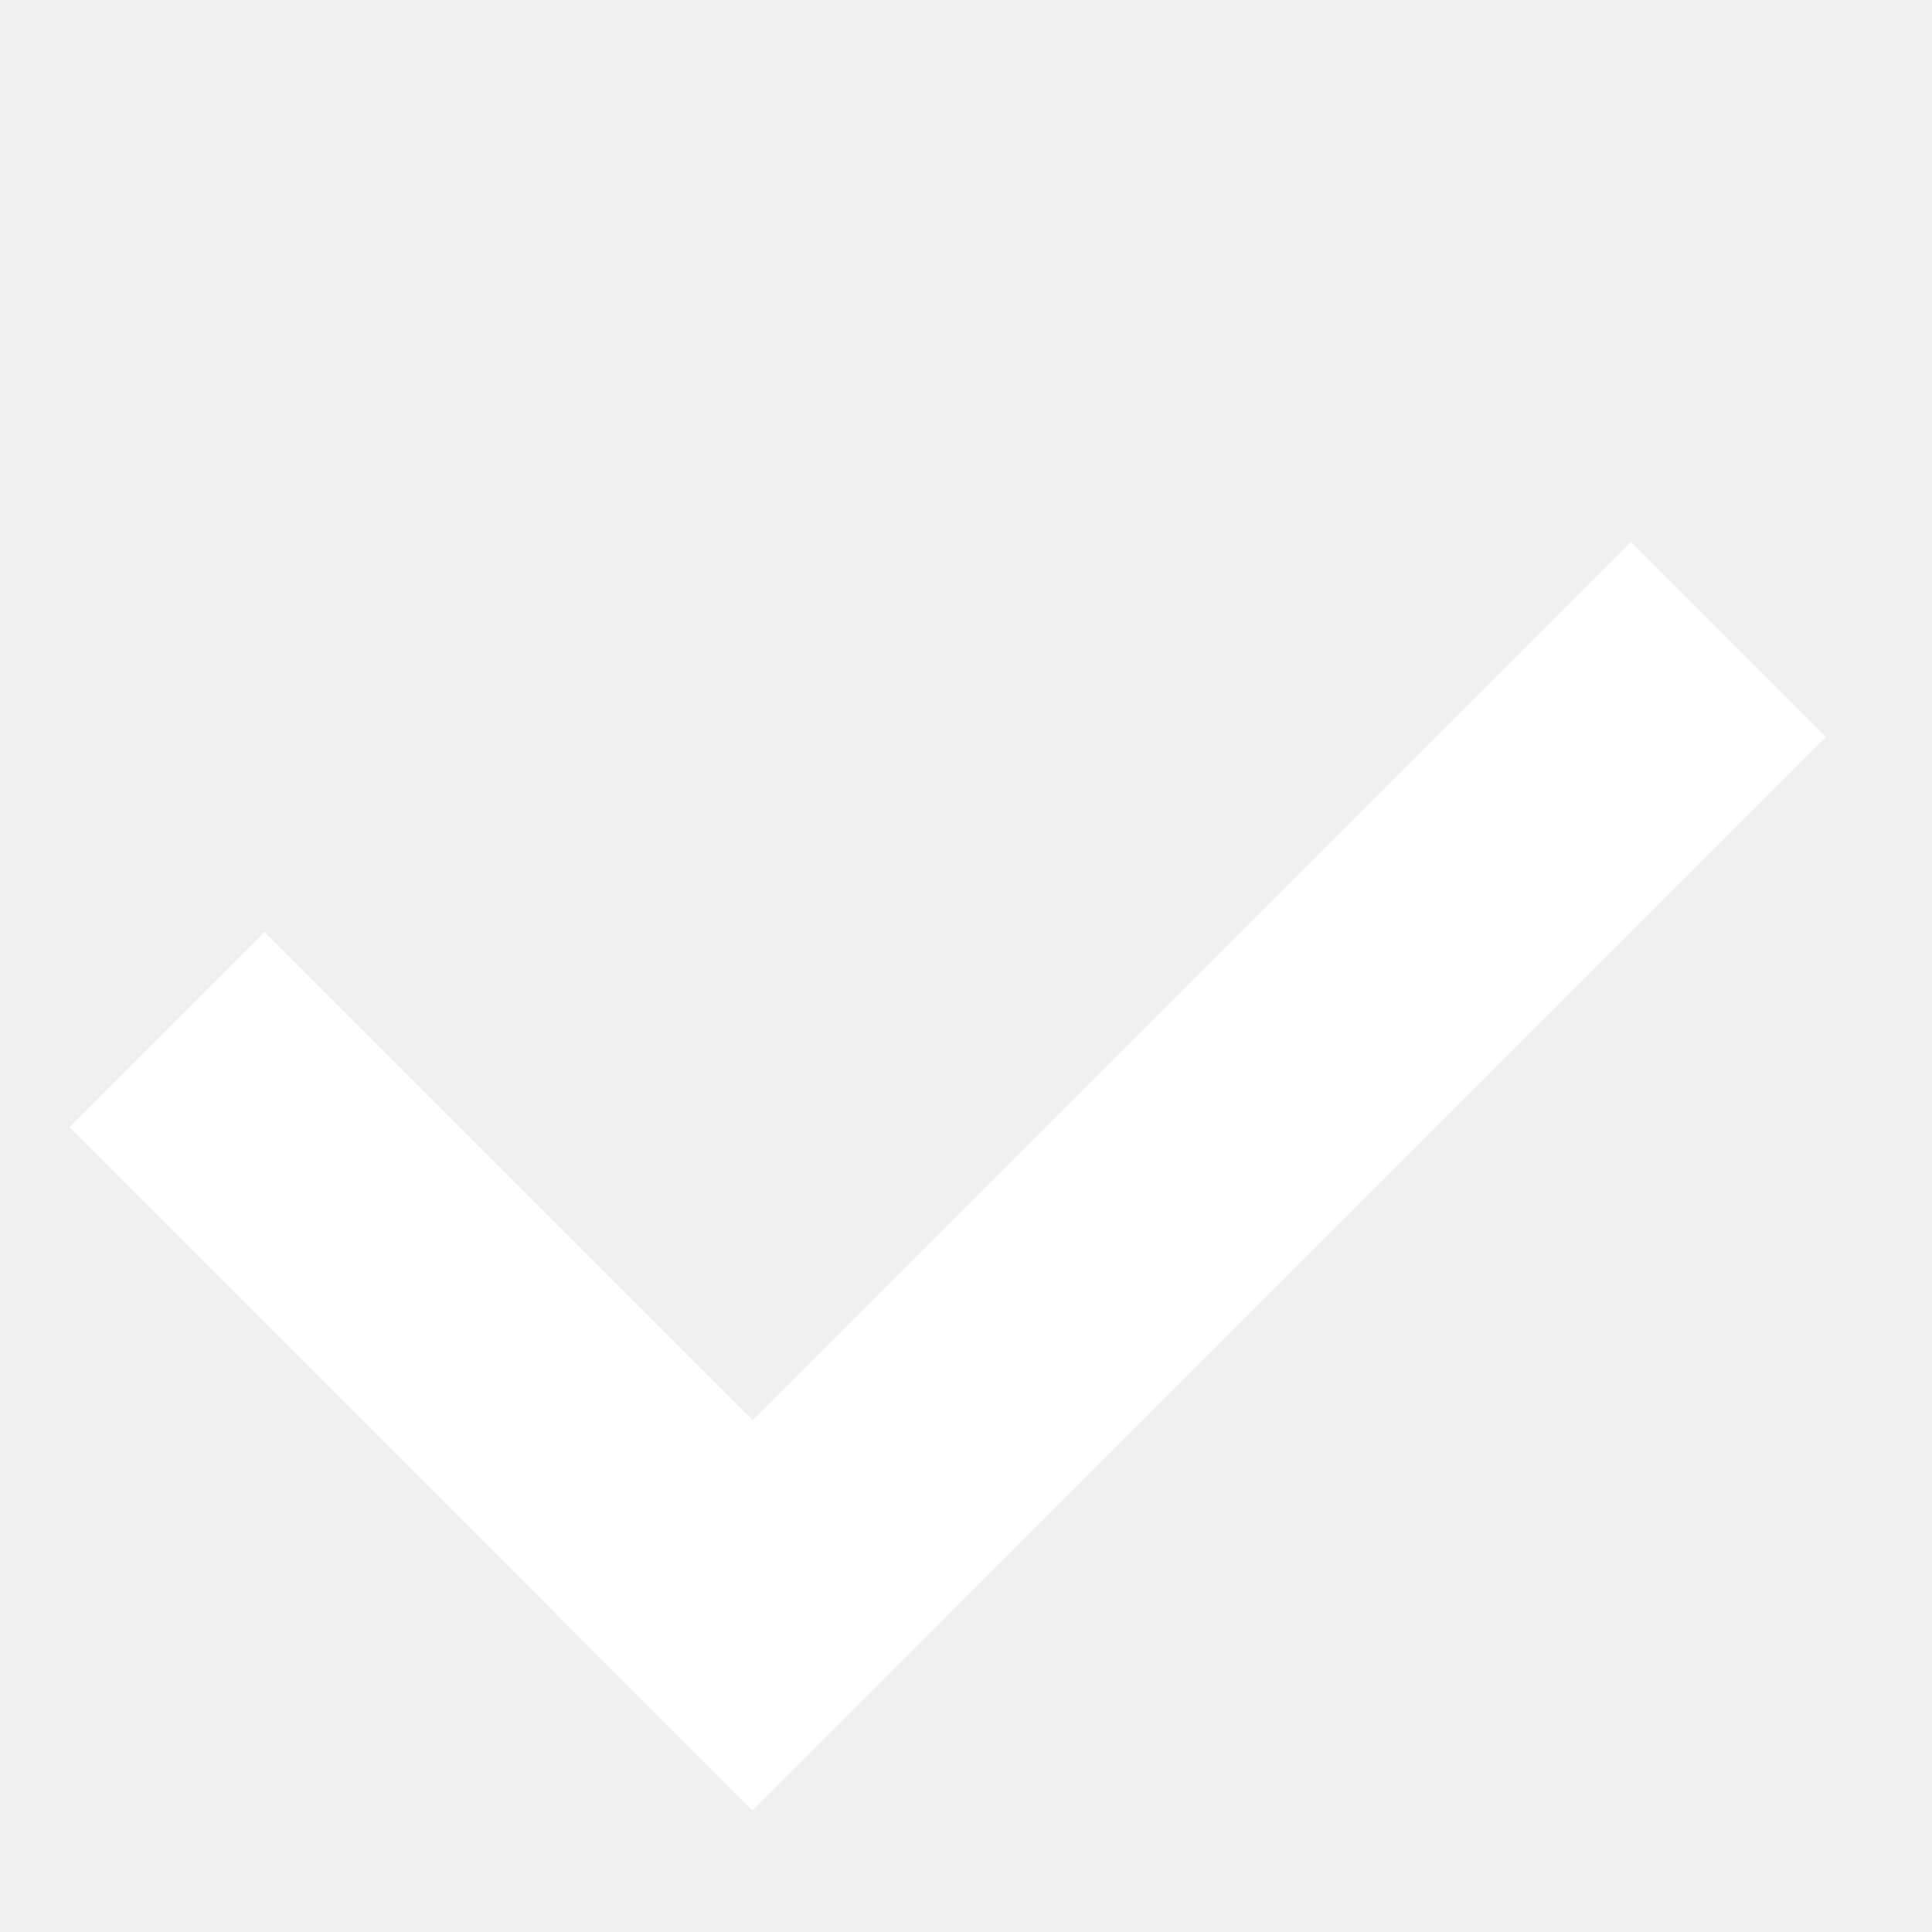
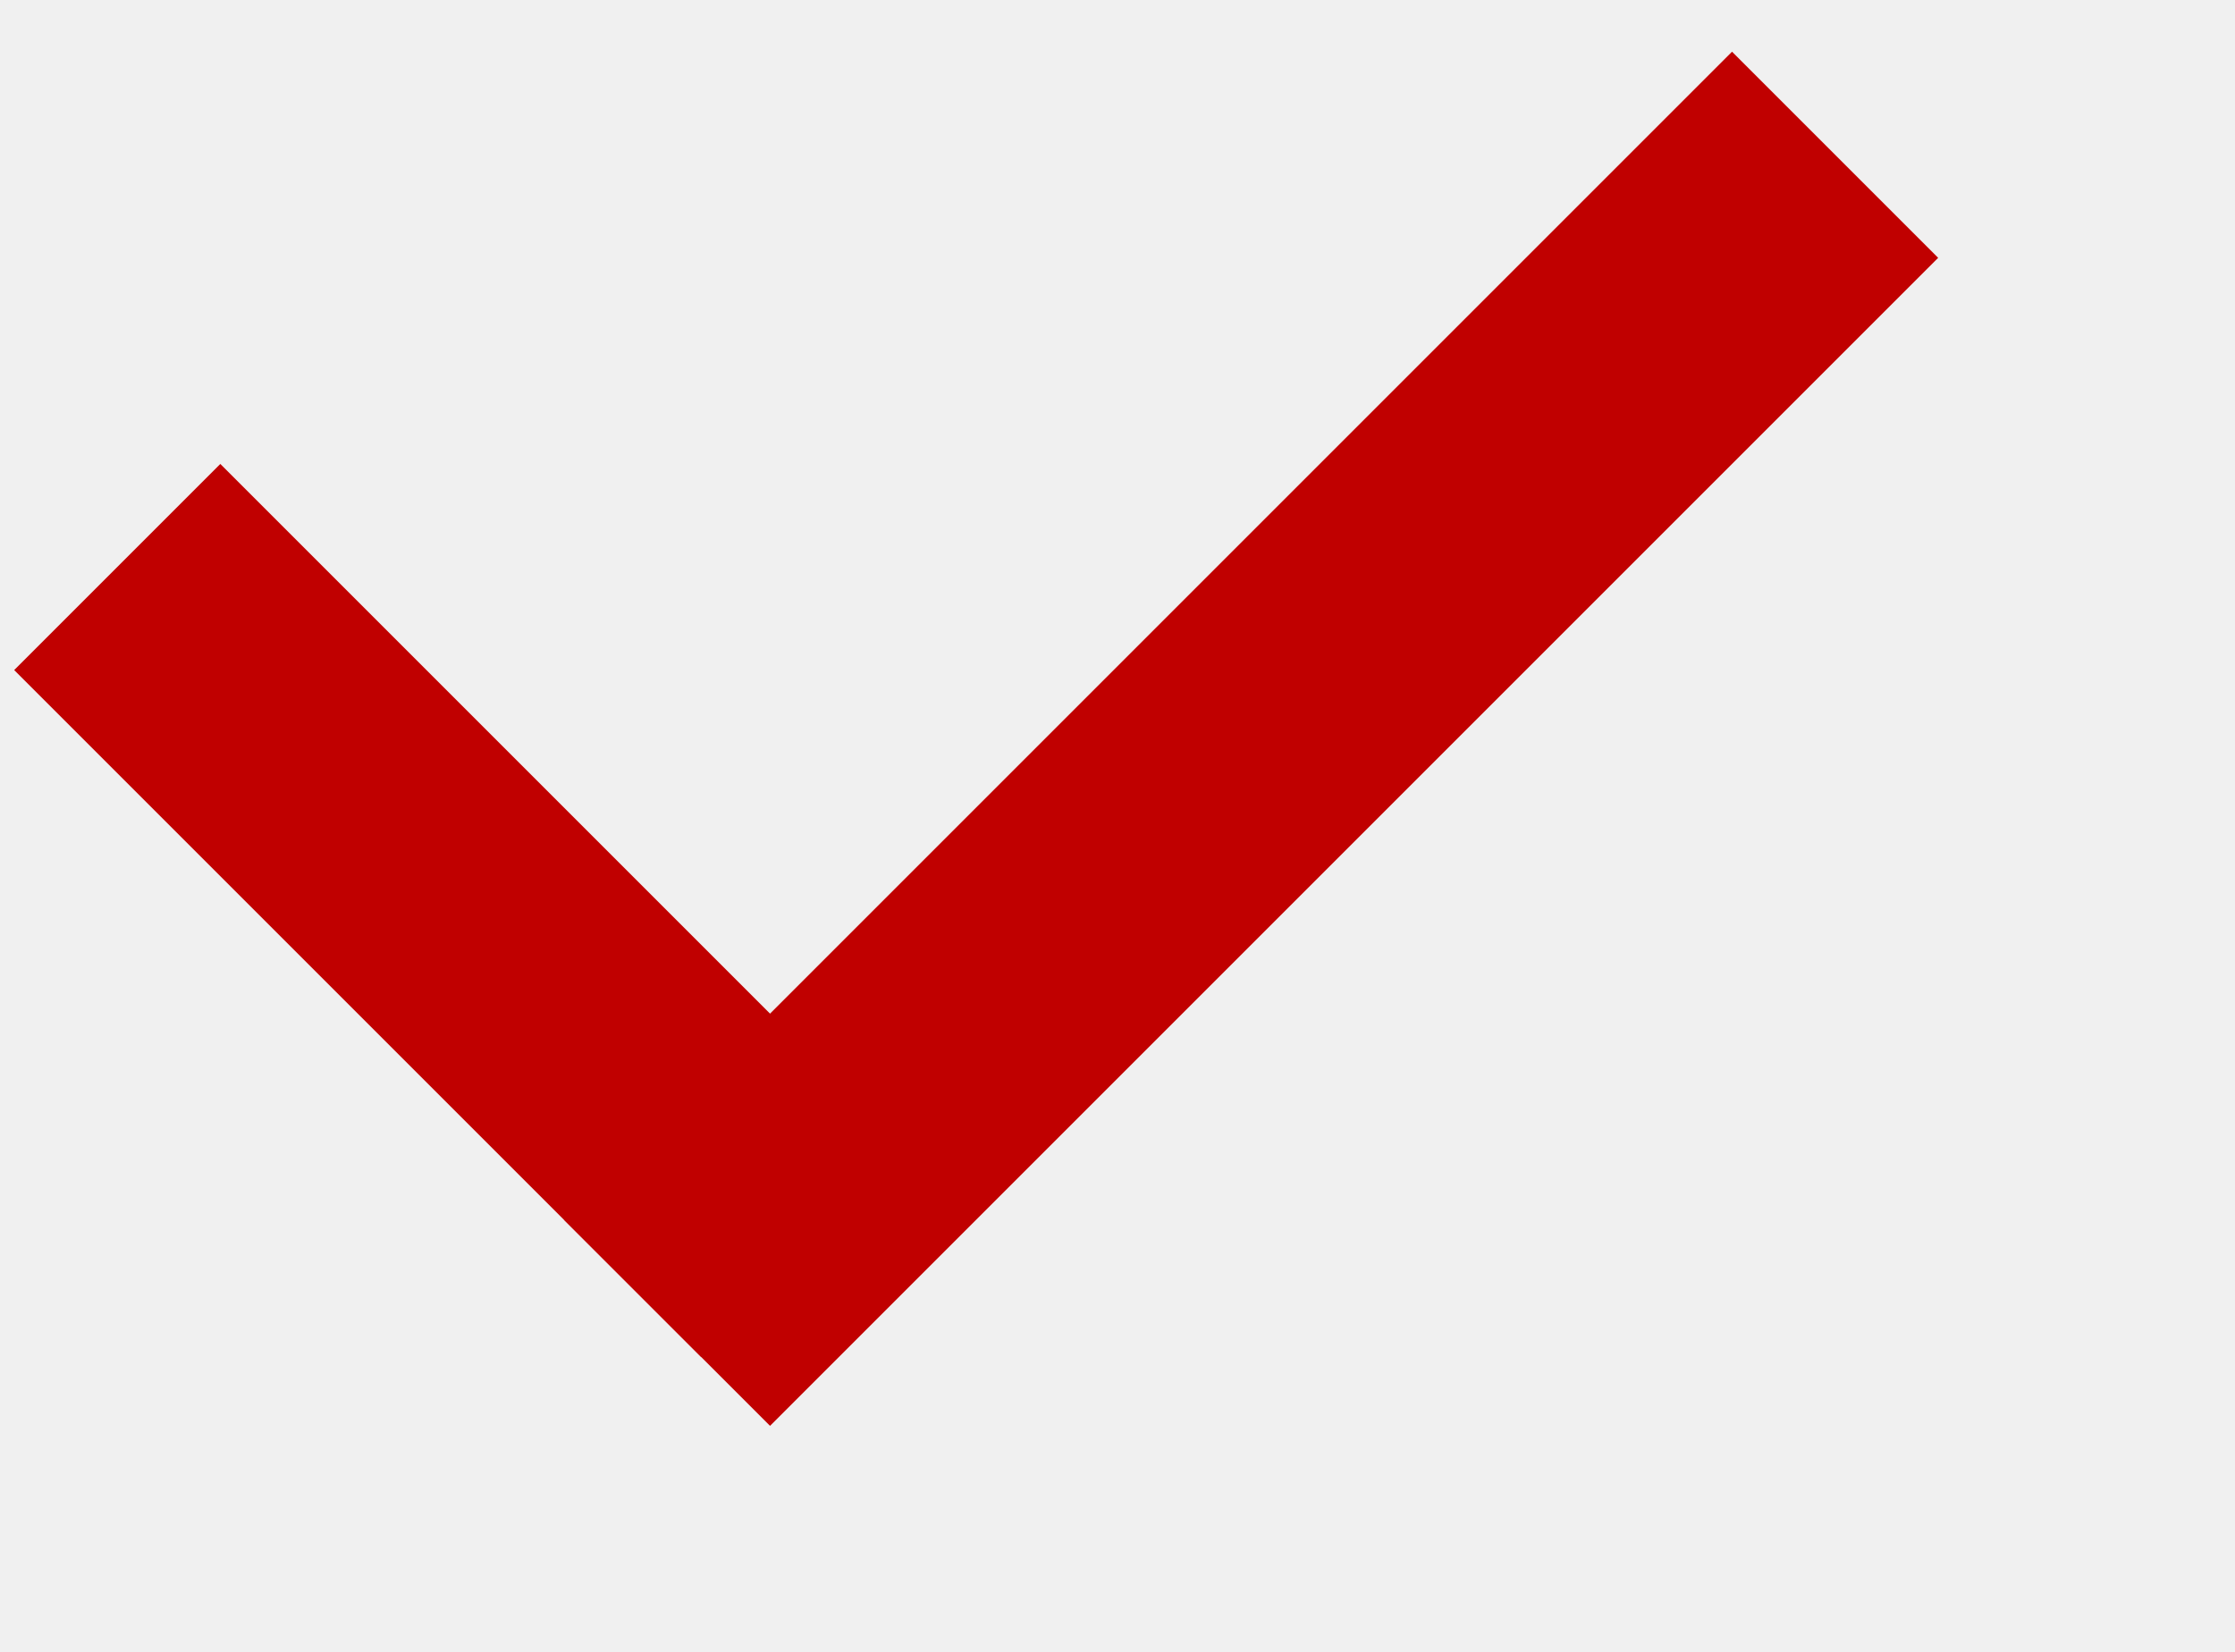
- <svg xmlns="http://www.w3.org/2000/svg" width="14px" height="14px" viewBox="0 0 14 14" version="1.1">
-   <g id="页面-1" stroke="none" stroke-width="1" fill="none" fill-rule="evenodd" stroke-linecap="square">
-     <g id="报名申请（交互）" transform="translate(-788, -3505)" stroke="#FFFFFF" stroke-width="2">
-       <g id="按钮" transform="translate(760, 3358)">
-         <g id="复选框备份-5" transform="translate(25, 141)">
-           <g id="编组-3" transform="translate(0, 4)">
-             <g id="编组-6" transform="translate(9.867963, 9.461536) rotate(-315) translate(-9.867963, -9.461536) translate(6.867963, 4.461536)">
-               <line x1="0" y1="9" x2="5" y2="9" id="直线-2" />
-               <line x1="5" y1="-4.54747351e-13" x2="5" y2="9" id="直线-3" />
-             </g>
+ <svg xmlns="http://www.w3.org/2000/svg" width="23px" height="17px" viewBox="0 0 23 17" version="1.1">
+   <g id="页面-1" stroke="none" stroke-width="1" fill="none" fill-rule="evenodd">
+     <g id="移动端-报名申请页" transform="translate(-118, -6368)" fill="#C00000">
+       <g id="复选框-参赛机构承诺书" transform="translate(115, 6354)">
+         <g id="复选框" transform="translate(0, 8)">
+           <g id="勾选" transform="translate(5.843146, 7.181981)">
+             <rect id="矩形" transform="translate(1.899106, 8.188872) rotate(-315) translate(-1.899106, -8.188872) " x="-3.101" y="6.689" width="10" height="3" />
+             <rect id="矩形" transform="translate(10.03083, 6.421105) rotate(-315) translate(-10.03083, -6.421105) " x="8.531" y="-2.079" width="3" height="17" />
          </g>
        </g>
      </g>
    </g>
  </g>
</svg>
